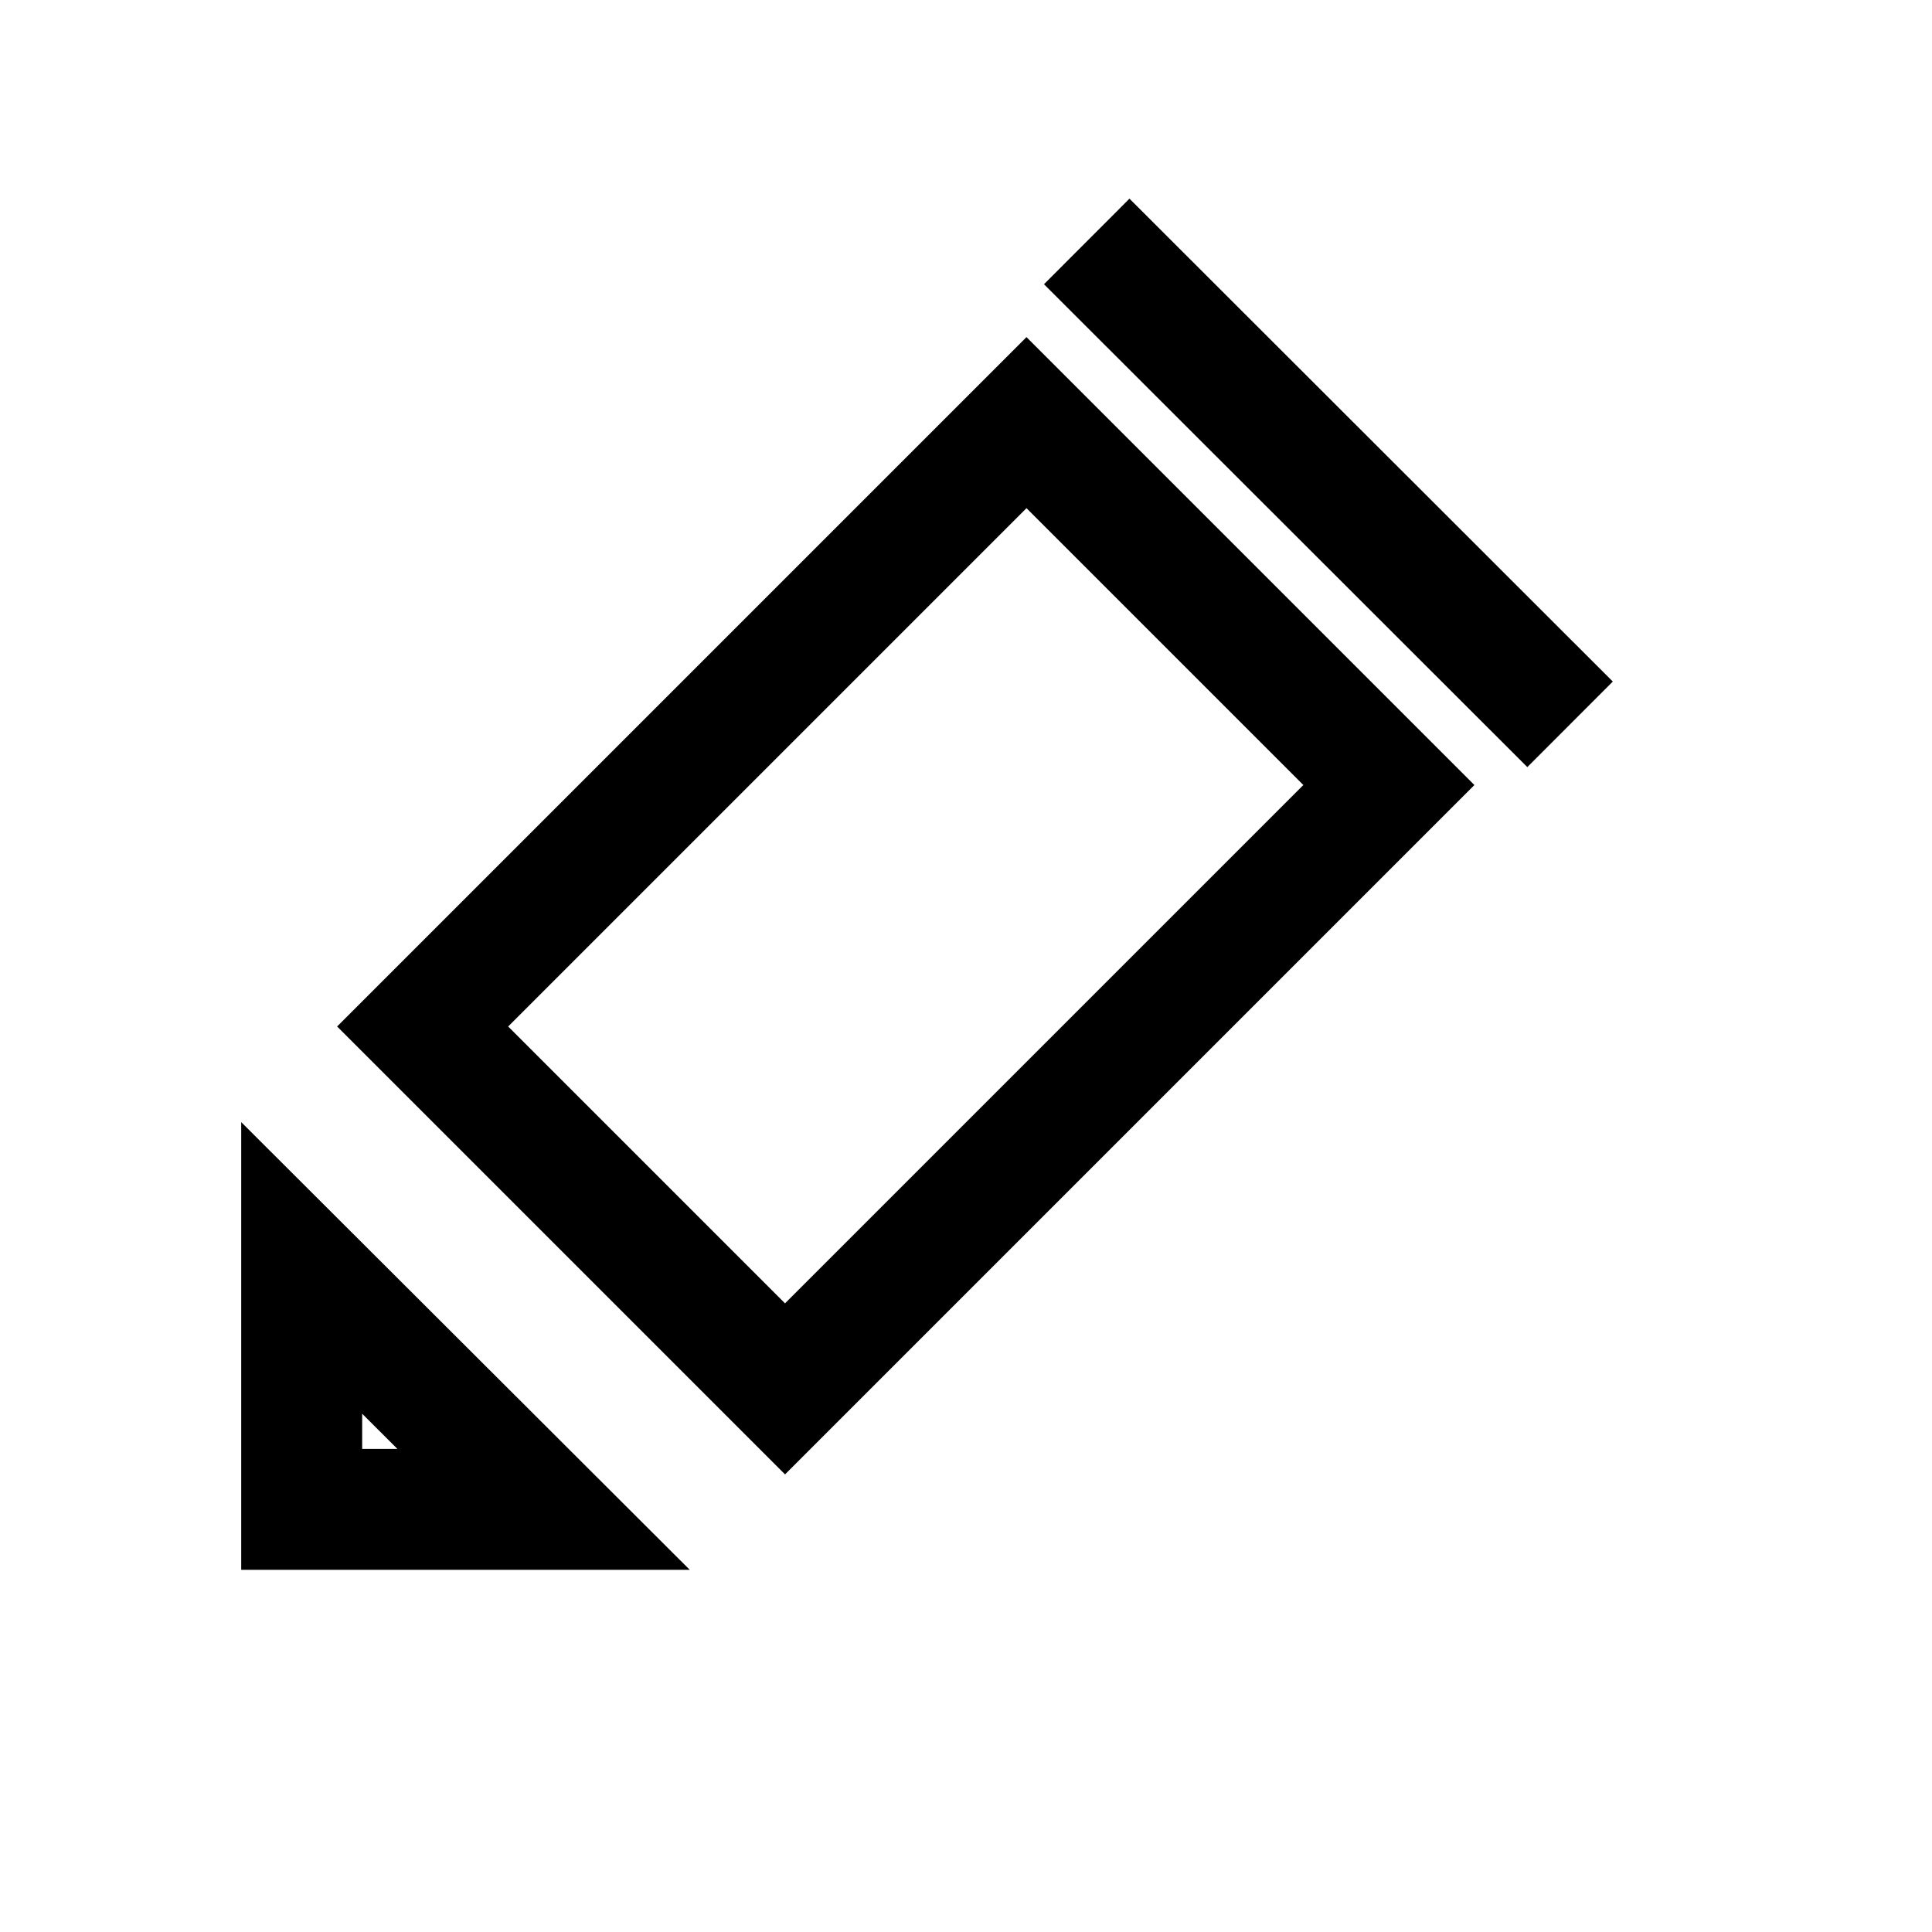
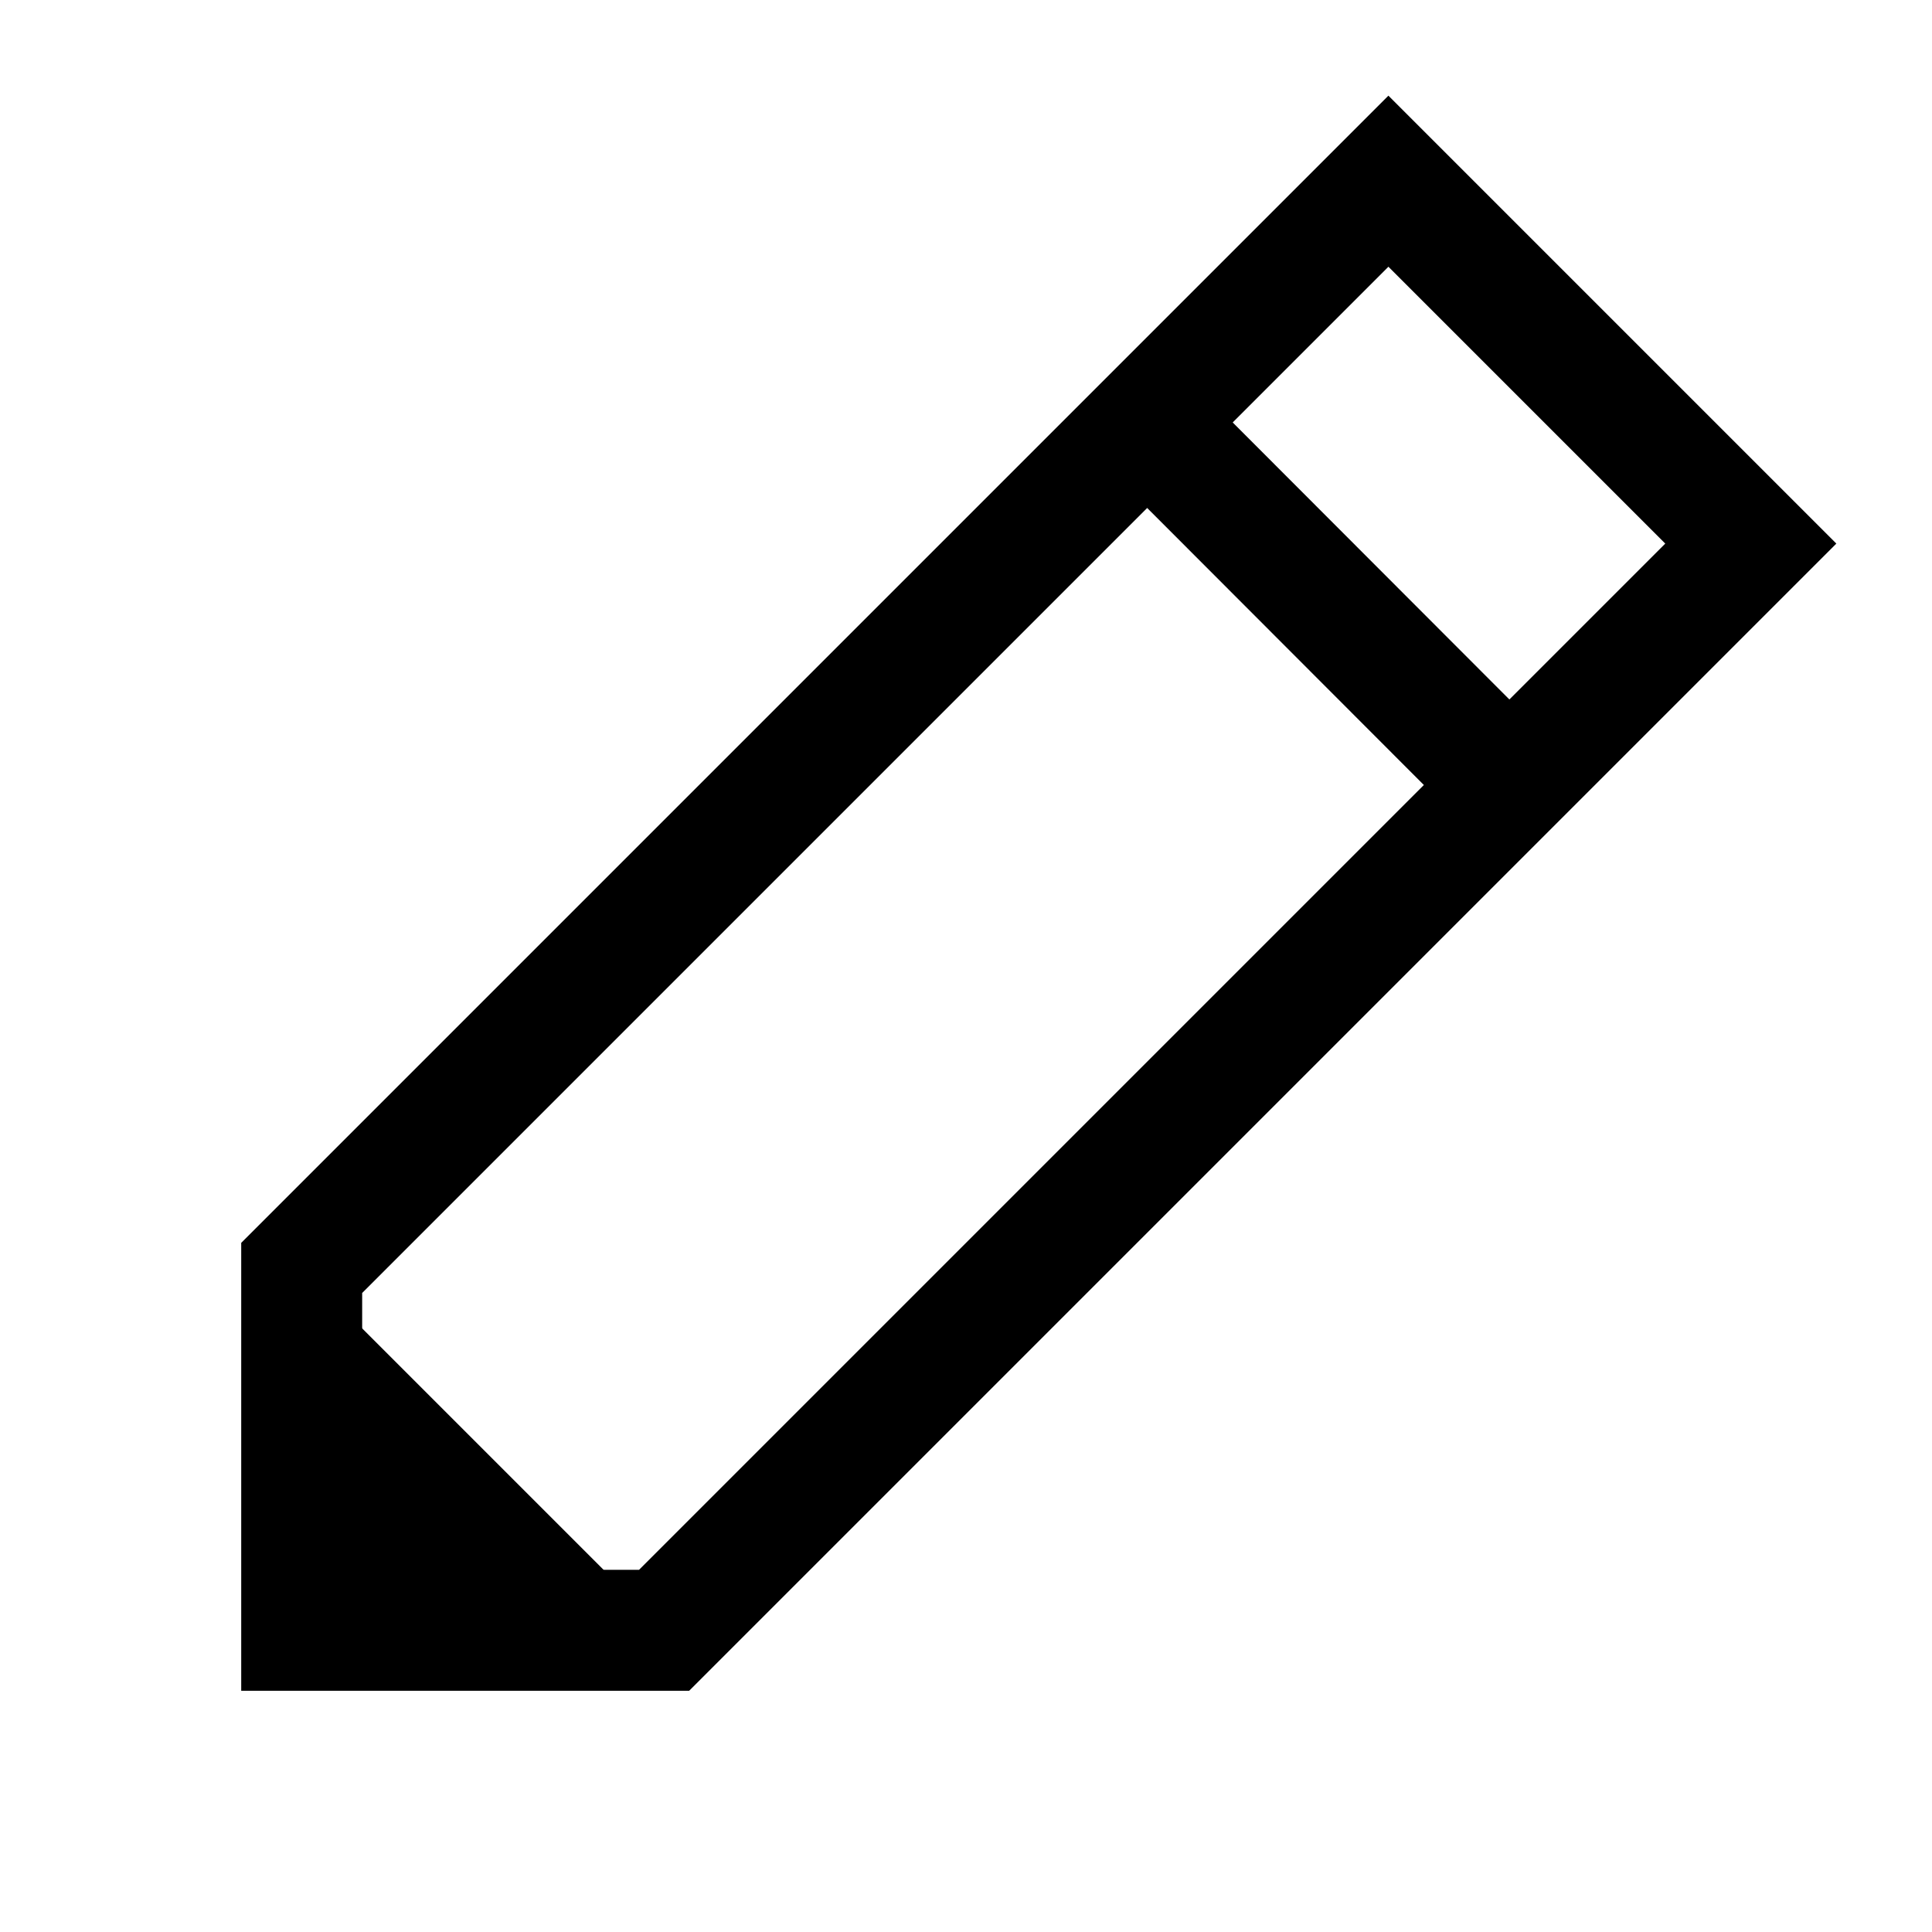
<svg xmlns="http://www.w3.org/2000/svg" width="16" height="16" viewBox="0 0 4.233 4.233" version="1.1" id="svg1" xml:space="preserve">
  <defs id="defs1" />
  <g id="layer1">
-     <path style="fill:none;stroke:#000000;stroke-width:0.265px;stroke-linecap:butt;stroke-linejoin:miter;stroke-opacity:1" d="M 0.661,3.307 V 2.778 L 1.191,3.307 Z" id="path13" />
-     <path style="fill:none;stroke:#000000;stroke-width:0.265px;stroke-linecap:butt;stroke-linejoin:miter;stroke-opacity:1" d="M 0.926,2.249 1.72,3.043 3.043,1.72 2.249,0.926 Z" id="path14" />
-     <path style="fill:none;stroke:#000000;stroke-width:0.265px;stroke-linecap:butt;stroke-linejoin:miter;stroke-opacity:1" d="M 2.381,0.529 3.44,1.587" id="path15" />
+     <path style="fill:none;stroke:#000000;stroke-width:0.265px;stroke-linecap:butt;stroke-linejoin:miter;stroke-opacity:1" d="m 0.661,2.778 -10e-9,0.794 0.794,10e-8 2.381,-2.381 -0.794,-0.794 z" id="path1" />
+     <path style="fill:none;stroke:#000000;stroke-width:0.265px;stroke-linecap:butt;stroke-linejoin:miter;stroke-opacity:1" d="M 2.514,0.926 3.307,1.72" id="path3" />
+     <path style="fill:#000000;stroke:none;stroke-width:0.265px;stroke-linecap:butt;stroke-linejoin:miter;stroke-opacity:1;fill-opacity:1" d="m 0.661,2.778 v 0.794 h 0.794 z" id="path4" />
  </g>
</svg>
